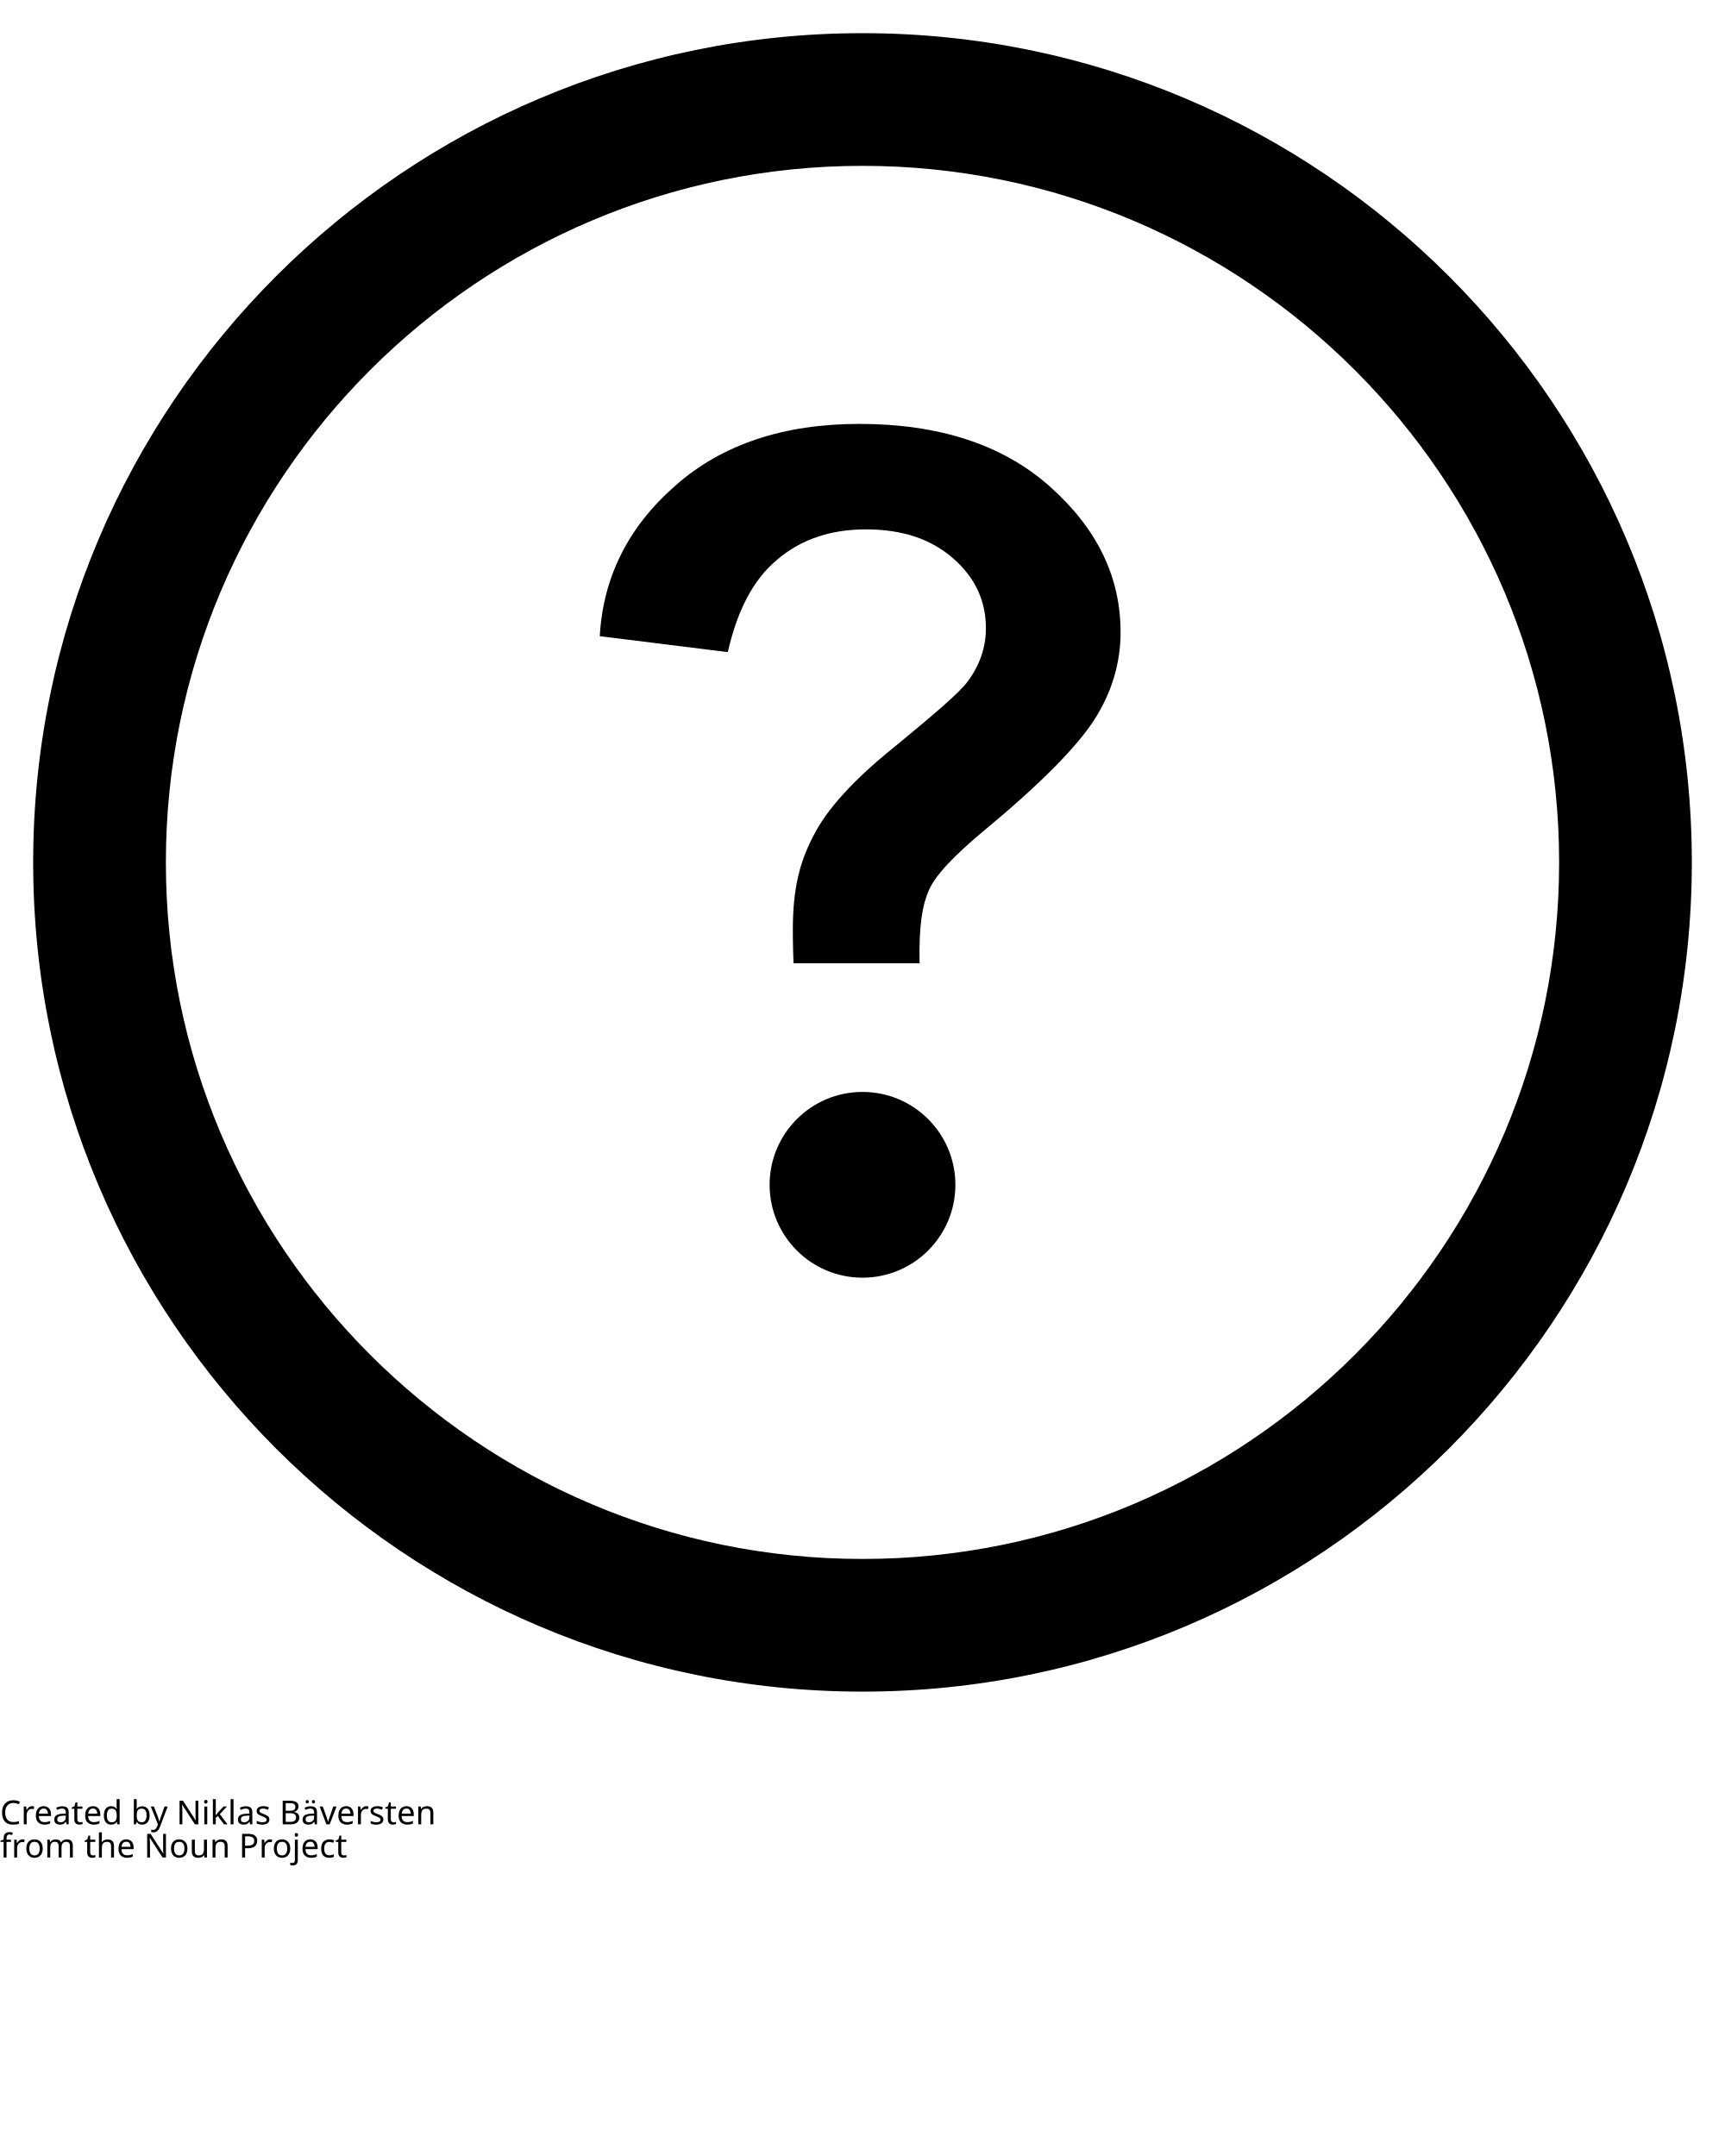
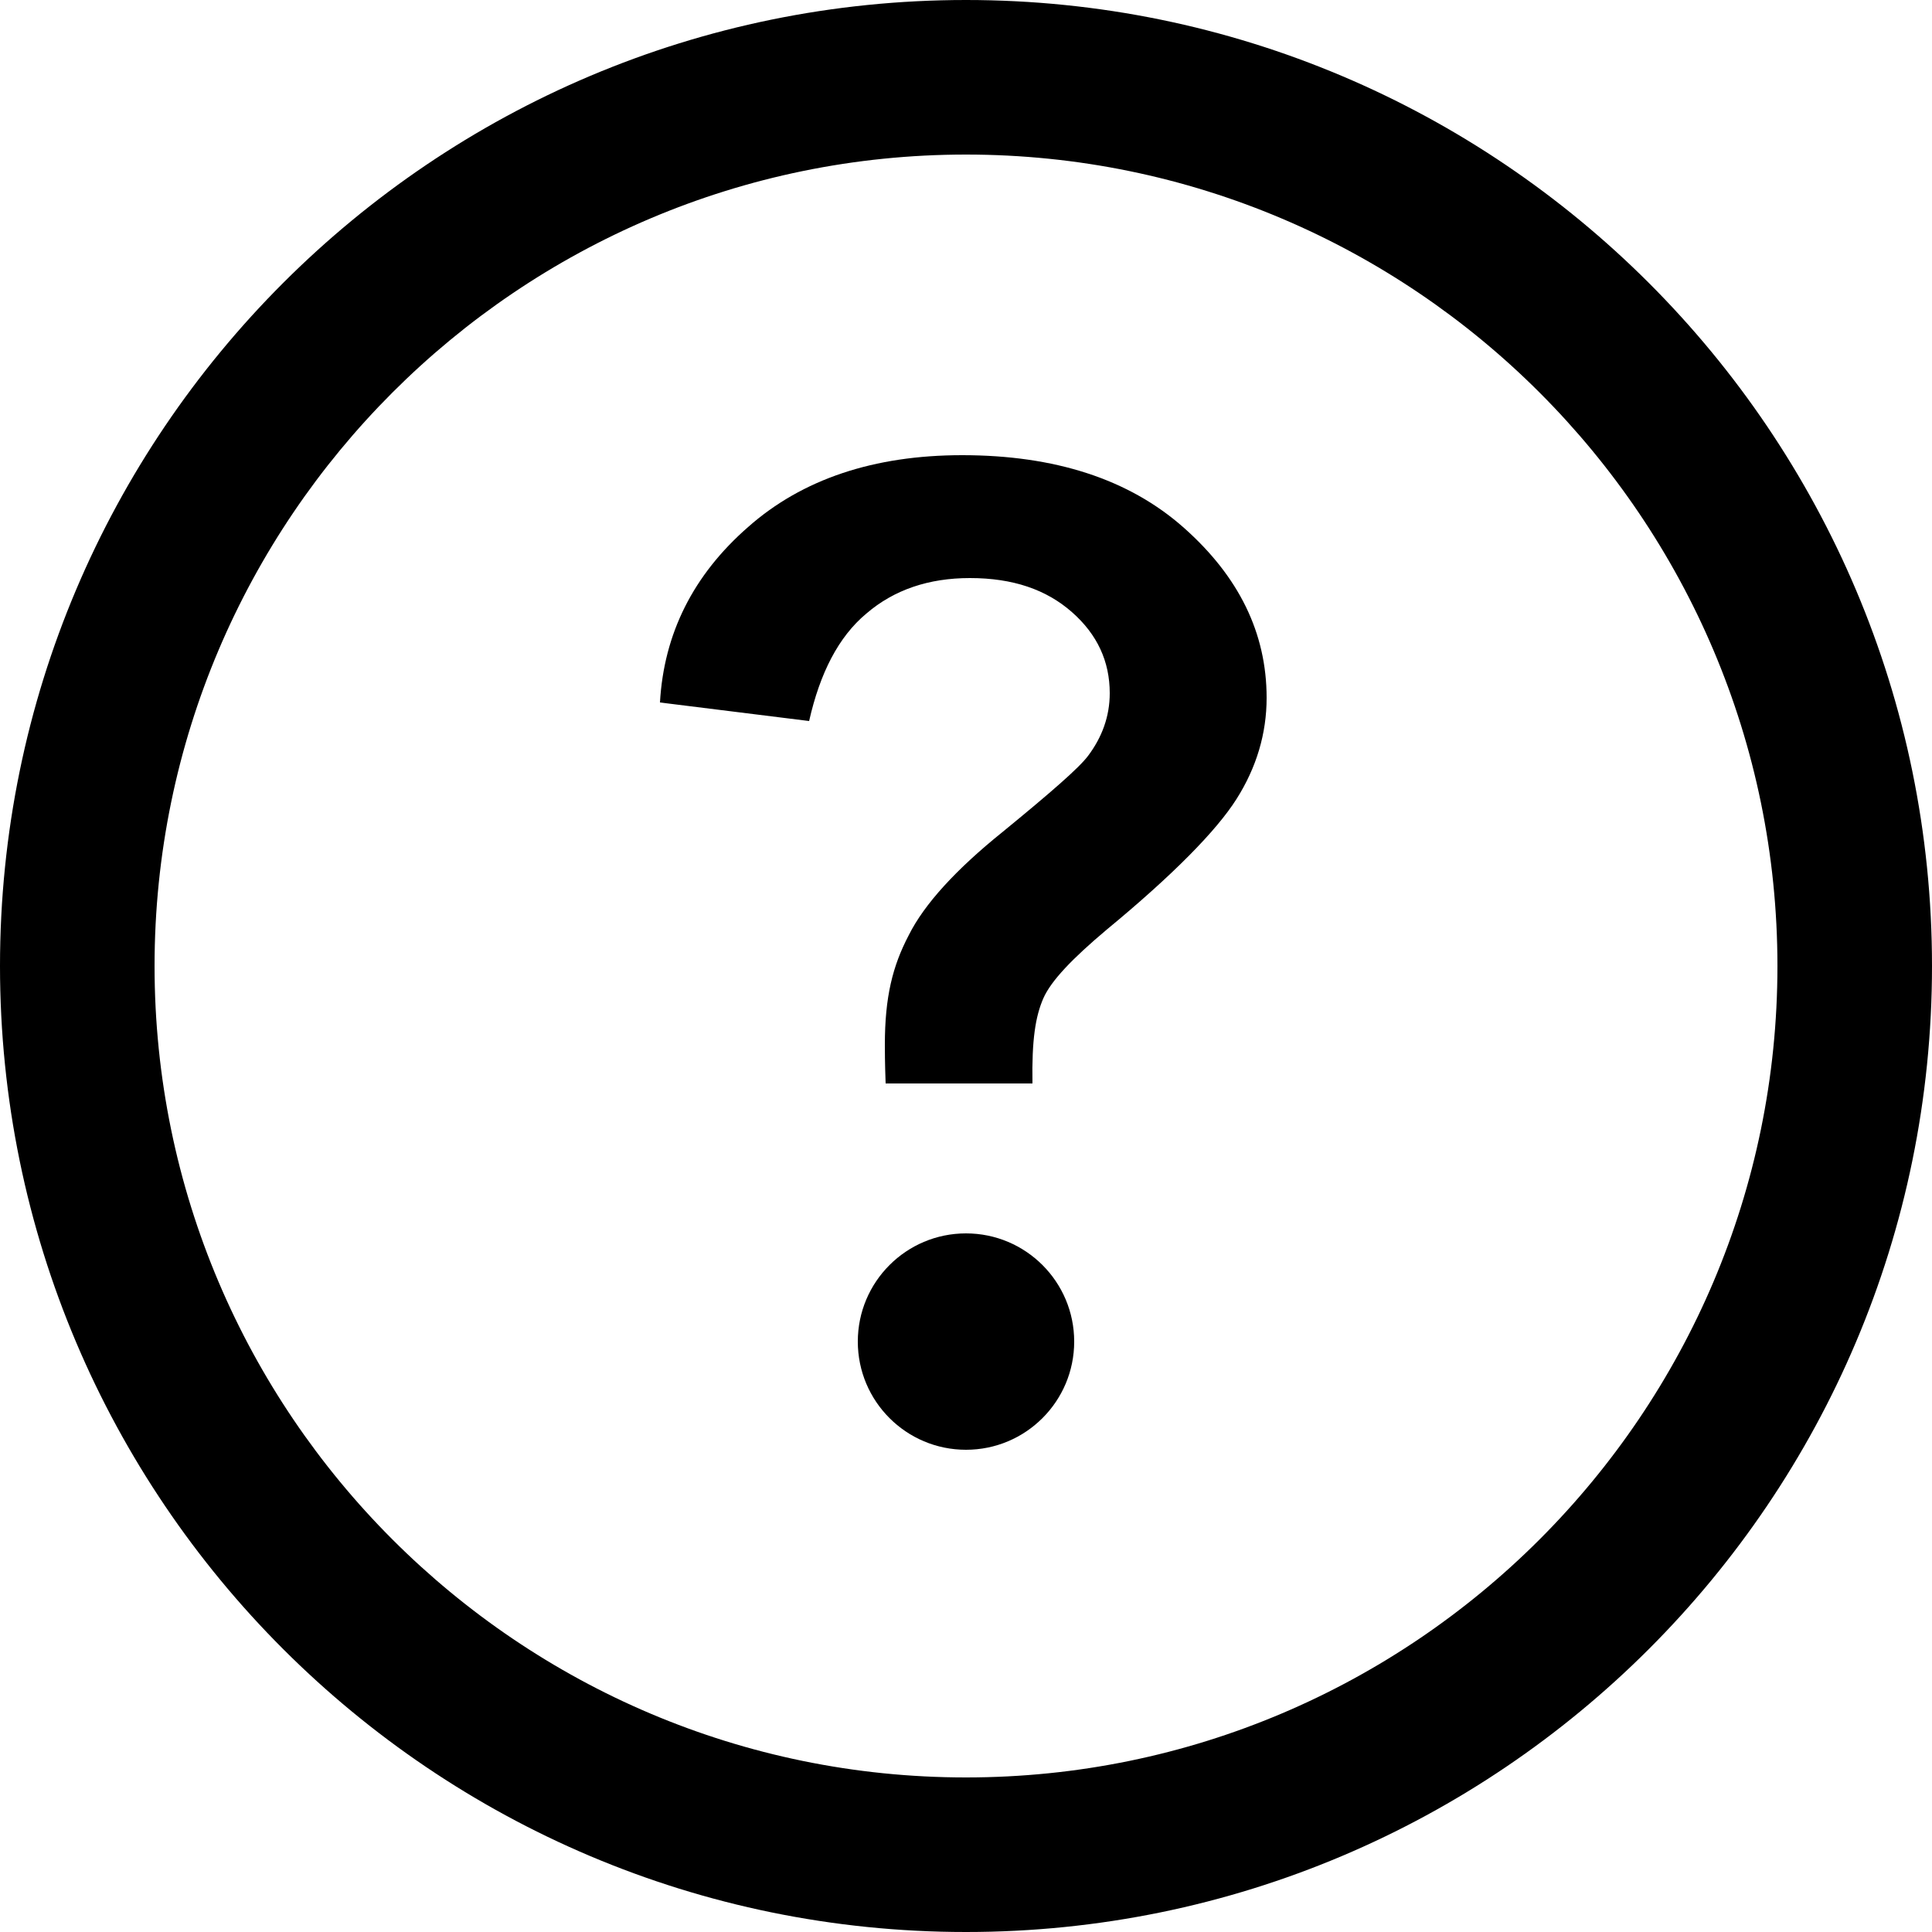
- <svg xmlns="http://www.w3.org/2000/svg" version="1.1" id="Layer_1" x="0px" y="0px" viewBox="-175 234 260 325" style="enable-background:new -175 234 260 325;" xml:space="preserve">
-   <style type="text/css">
- 	.st0{font-family:'Arial-BoldMT';}
- 	.st1{font-size:5px;}
- </style>
-   <path d="M-45,259c57.9,0,105,47.1,105,105S12.9,469-45,469s-105-47.1-105-105S-102.9,259-45,259 M-45,239c-69,0-125,56-125,125  s56,125,125,125S80,433,80,364S24,239-45,239L-45,239z" />
-   <circle cx="-45" cy="412.6" r="14" />
+ <svg xmlns="http://www.w3.org/2000/svg" version="1.1" x="0px" y="0px" width="250px" height="250px" viewBox="0 0 250 250" style="enable-background:new 0 0 250 250;" xml:space="preserve">
+   <defs>
+ </defs>
+   <path d="M125,20c57.9,0,105,47.1,105,105s-47.1,105-105,105S20,182.9,20,125S67.1,20,125,20 M125,0C56,0,0,56,0,125s56,125,125,125  s125-56,125-125S194,0,125,0L125,0z" />
+   <circle cx="125" cy="173.6" r="14" />
  <g>
-     <path d="M-36.4,379.2h-19c-0.1-2.7-0.1-4.4-0.1-5c0-6.2,1-10.2,3.1-14.2c2-4,6.1-8.5,12.2-13.4c6.1-5,9.8-8.2,11-9.8   c1.8-2.4,2.8-5.1,2.8-8.1c0-4.1-1.6-7.6-4.9-10.5c-3.3-2.9-7.6-4.4-13.2-4.4c-5.3,0-9.8,1.5-13.4,4.6c-3.6,3-6,7.7-7.4,13.9   l-19.3-2.4c0.5-8.9,4.3-16.5,11.4-22.7c7-6.2,16.3-9.3,27.7-9.3c12,0,21.6,3.1,28.7,9.4c7.1,6.3,10.7,13.6,10.7,22   c0,4.6-1.3,9-3.9,13.1c-2.6,4.1-8.2,9.8-16.8,16.9c-4.4,3.7-7.2,6.6-8.2,8.9C-36,370.5-36.5,373.5-36.4,379.2z" />
+     <path d="M133.6,140.2h-19c-0.1-2.7-0.1-4.4-0.1-5c0-6.2,1-10.2,3.1-14.2c2-4,6.1-8.5,12.2-13.4c6.1-5,9.8-8.2,11-9.8   c1.8-2.4,2.8-5.1,2.8-8.1c0-4.1-1.6-7.6-4.9-10.5s-7.6-4.4-13.2-4.4c-5.3,0-9.8,1.5-13.4,4.6c-3.6,3-6,7.7-7.4,13.9l-19.3-2.4   c0.5-8.9,4.3-16.5,11.4-22.7c7-6.2,16.3-9.3,27.7-9.3c12,0,21.6,3.1,28.7,9.4s10.7,13.6,10.7,22c0,4.6-1.3,9-3.9,13.1   c-2.6,4.1-8.2,9.8-16.8,16.9c-4.4,3.7-7.2,6.6-8.2,8.9S133.5,134.5,133.6,140.2z" />
  </g>
-   <text transform="matrix(1 0 0 1 -175 509)" class="st0 st1">Created by Niklas Bäversten</text>
-   <text transform="matrix(1 0 0 1 -175 514)" class="st0 st1">from the Noun Project</text>
</svg>
